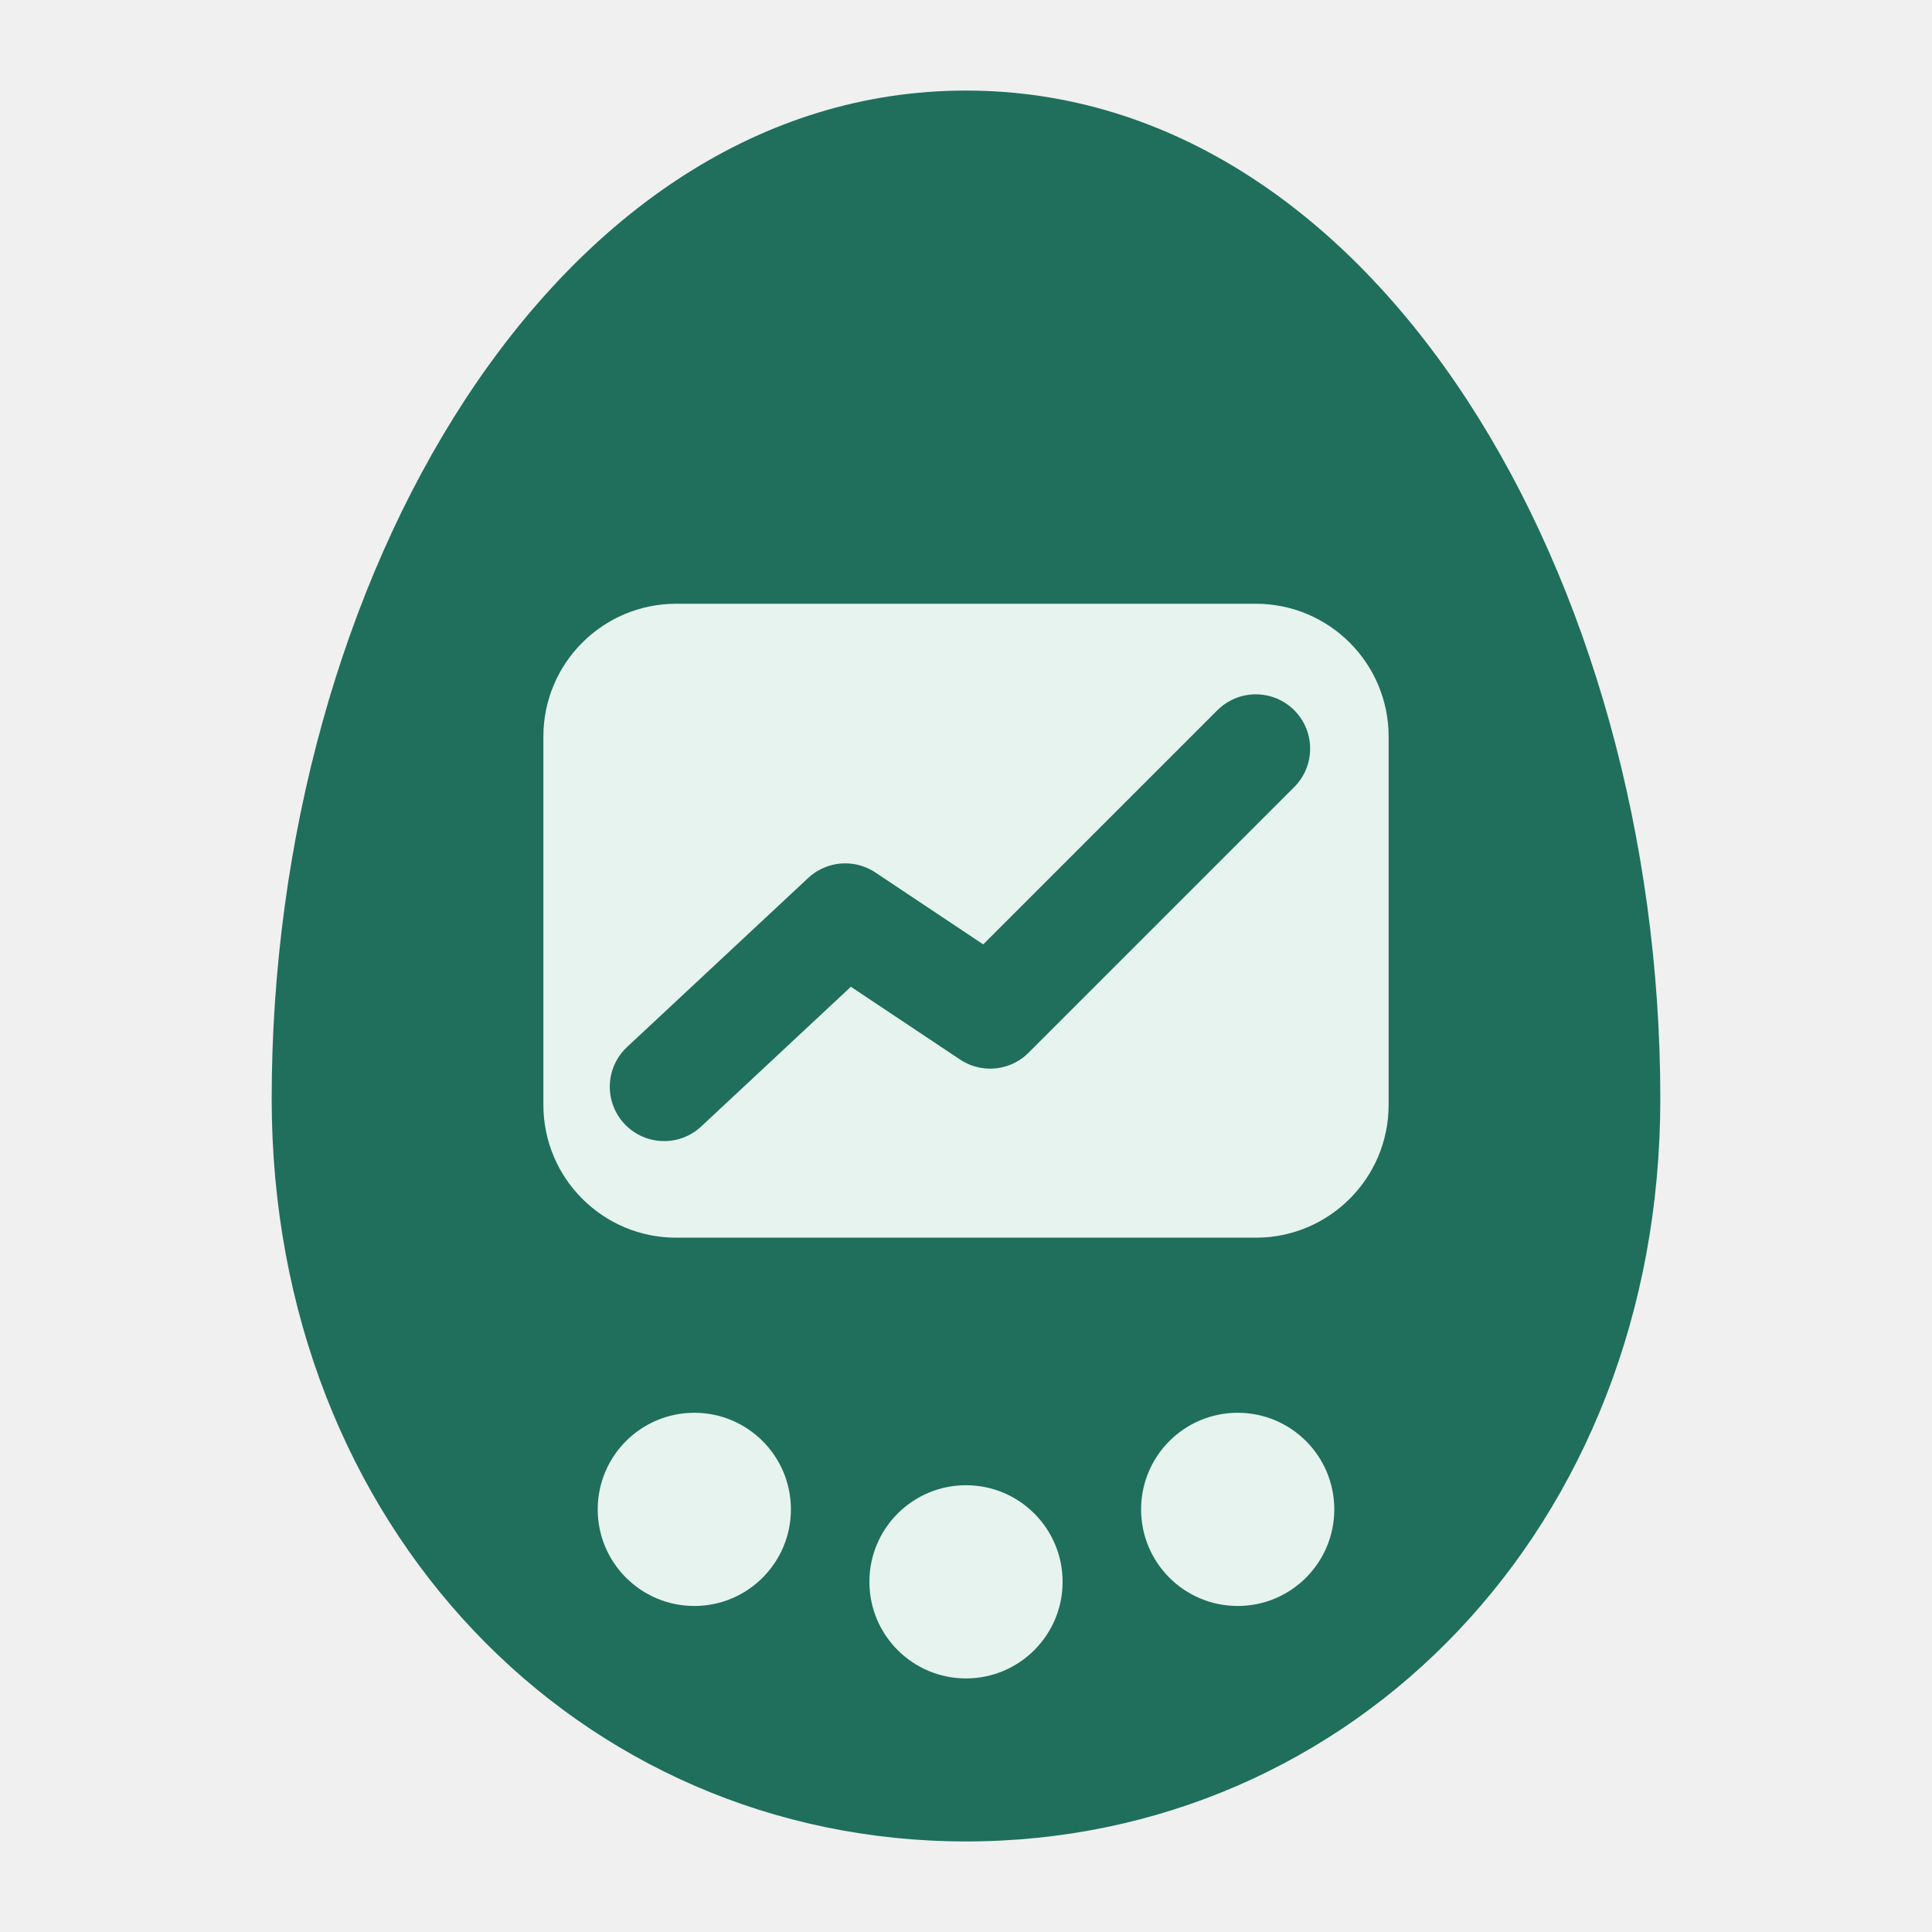
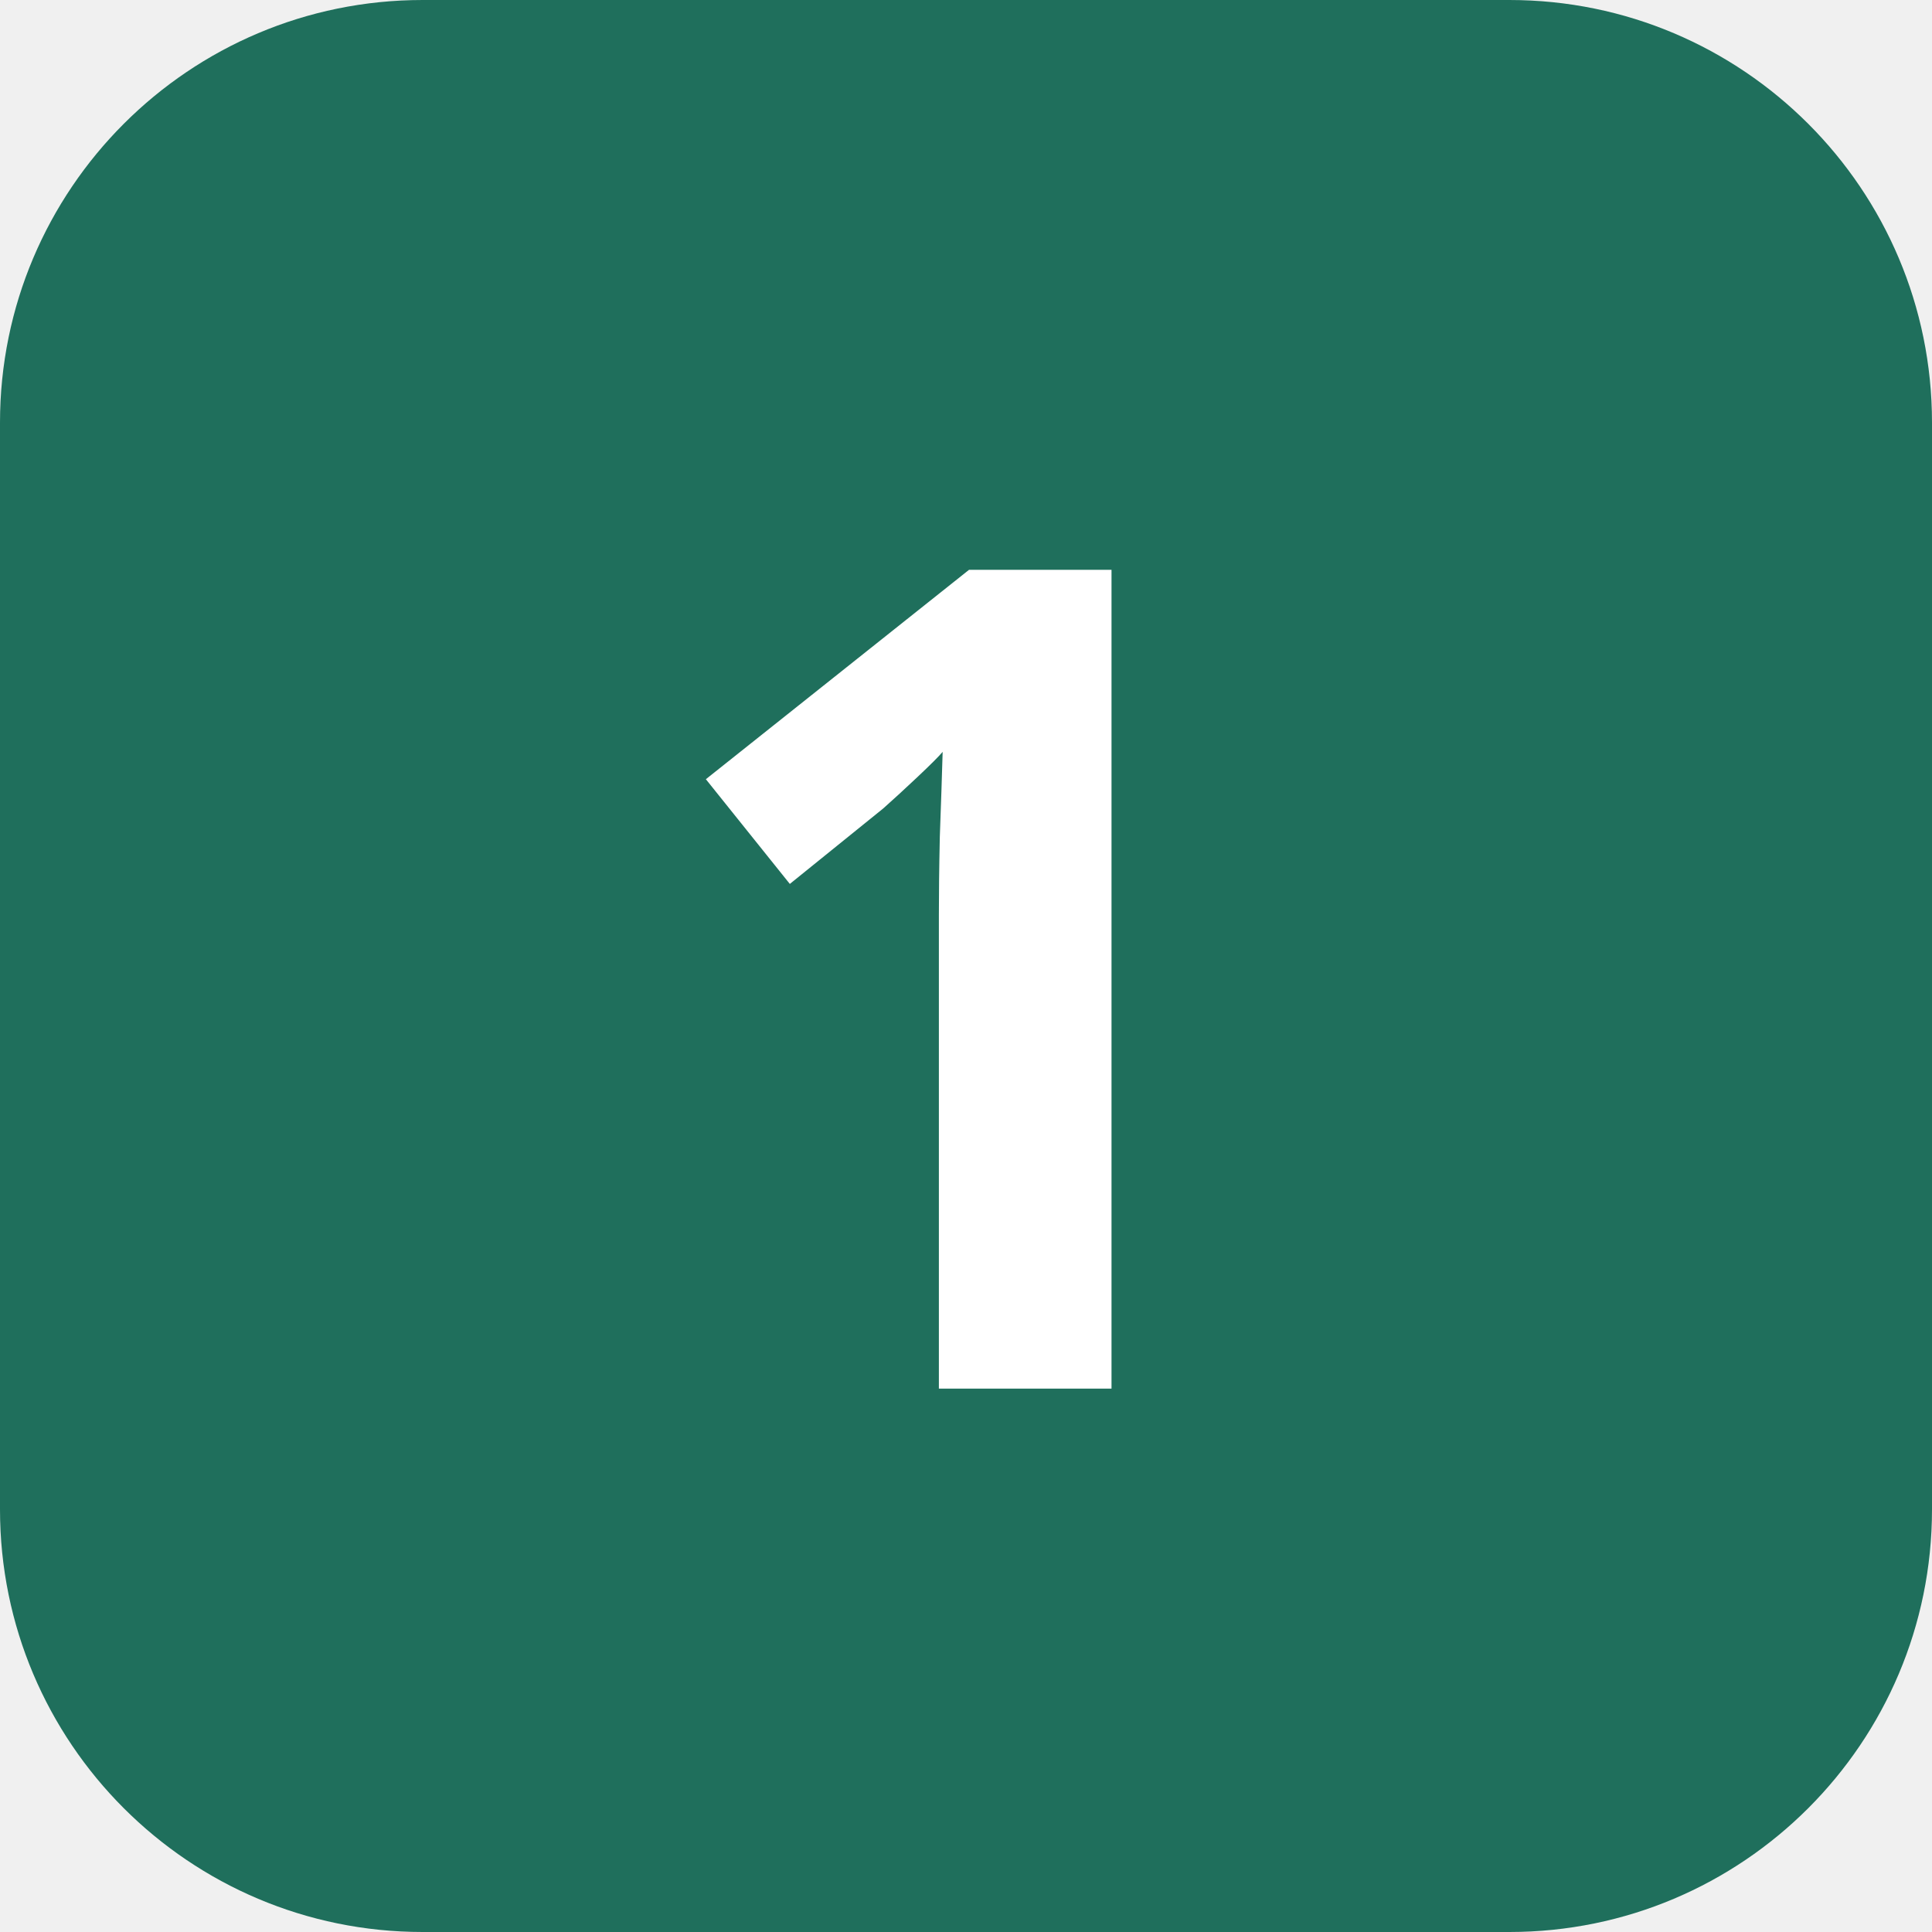
<svg xmlns="http://www.w3.org/2000/svg" viewBox="0 0 32 32">
-   <path d="M16 1.5C9.2 1.5 4.5 9.6 4.5 18.2 4.5 25.3 9.6 30.5 16 30.5s11.5-5.2 11.5-12.3C27.5 9.6 22.8 1.5 16 1.5z" fill="#1f6f5c" />
-   <rect x="9" y="10" width="14" height="10.5" rx="2.2" fill="#e7f3ee" />
-   <polyline points="11,18 14,15.2 16.4,16.8 20.8,12.4" fill="none" stroke="#1f6f5c" stroke-width="1.8" stroke-linecap="round" stroke-linejoin="round" />
-   <circle cx="11.5" cy="25" r="1.6" fill="#e7f3ee" />
-   <circle cx="16" cy="26.2" r="1.6" fill="#e7f3ee" />
-   <circle cx="20.5" cy="25" r="1.6" fill="#e7f3ee" />
+   <rect width="32" height="32" rx="7" fill="#1f6f5c" />
+   <text x="16" y="23" font-family="system-ui,sans-serif" font-size="19" font-weight="700" fill="#fff" text-anchor="middle">1</text>
</svg>
